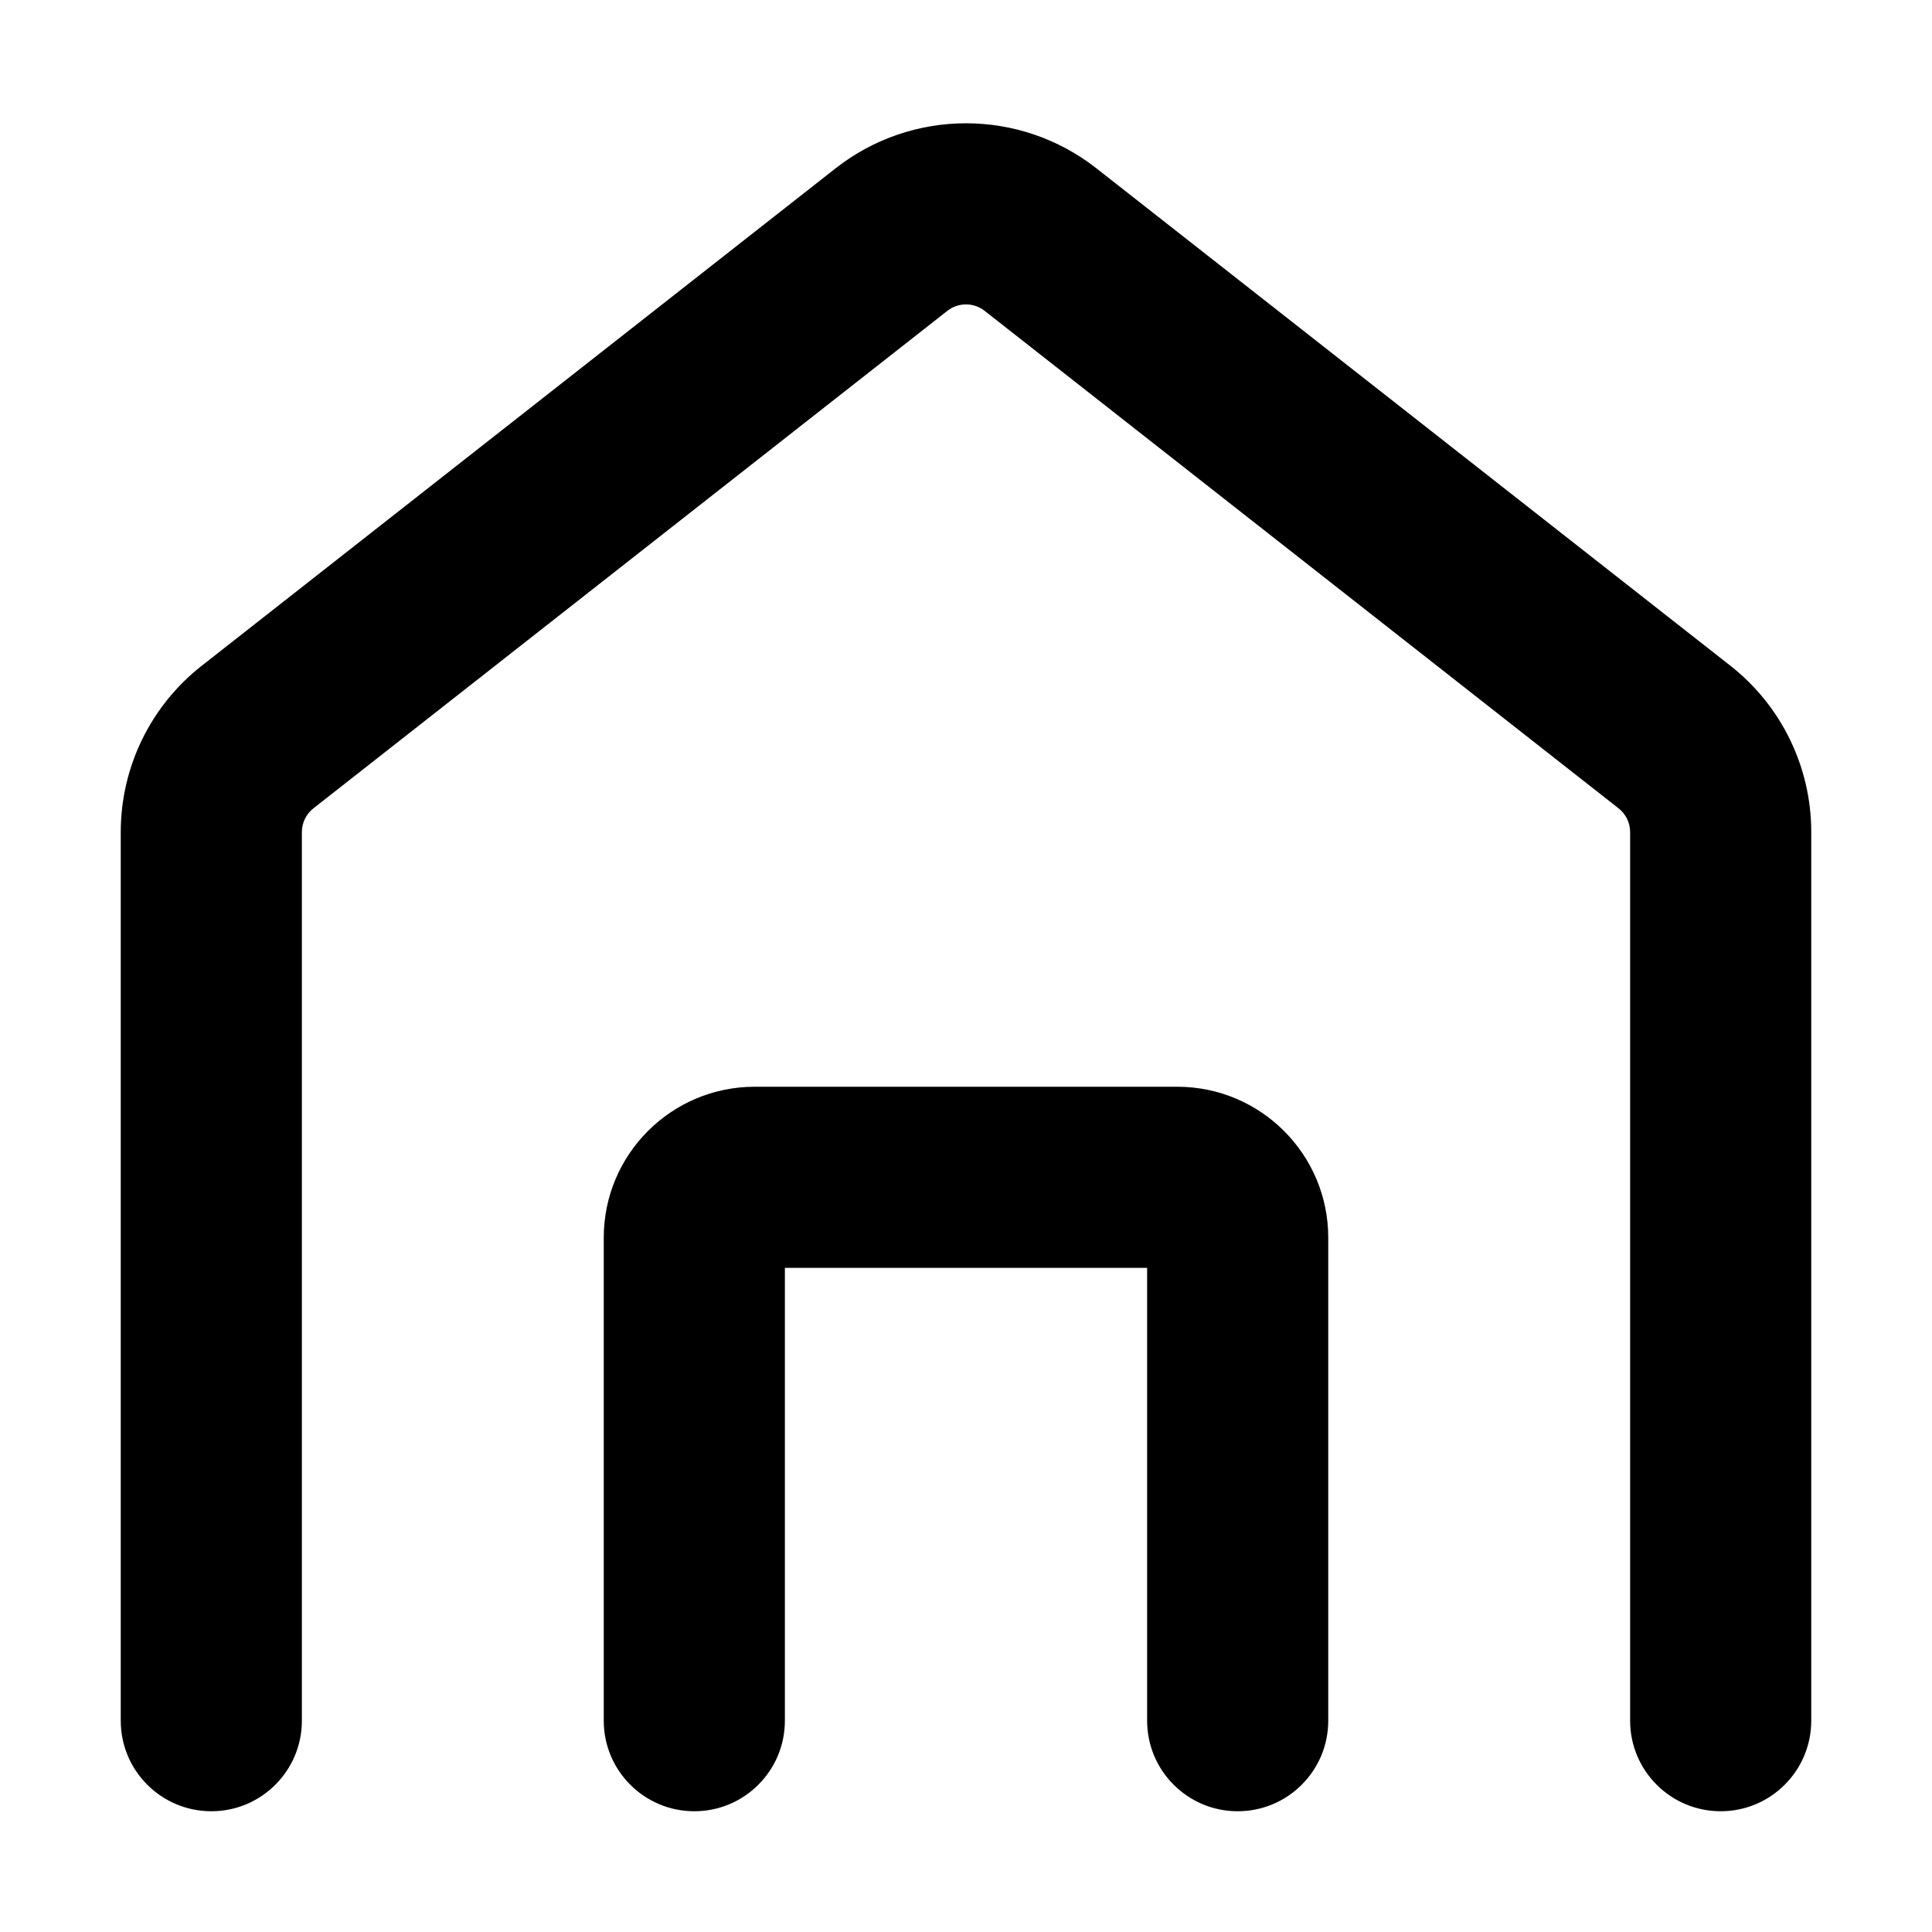
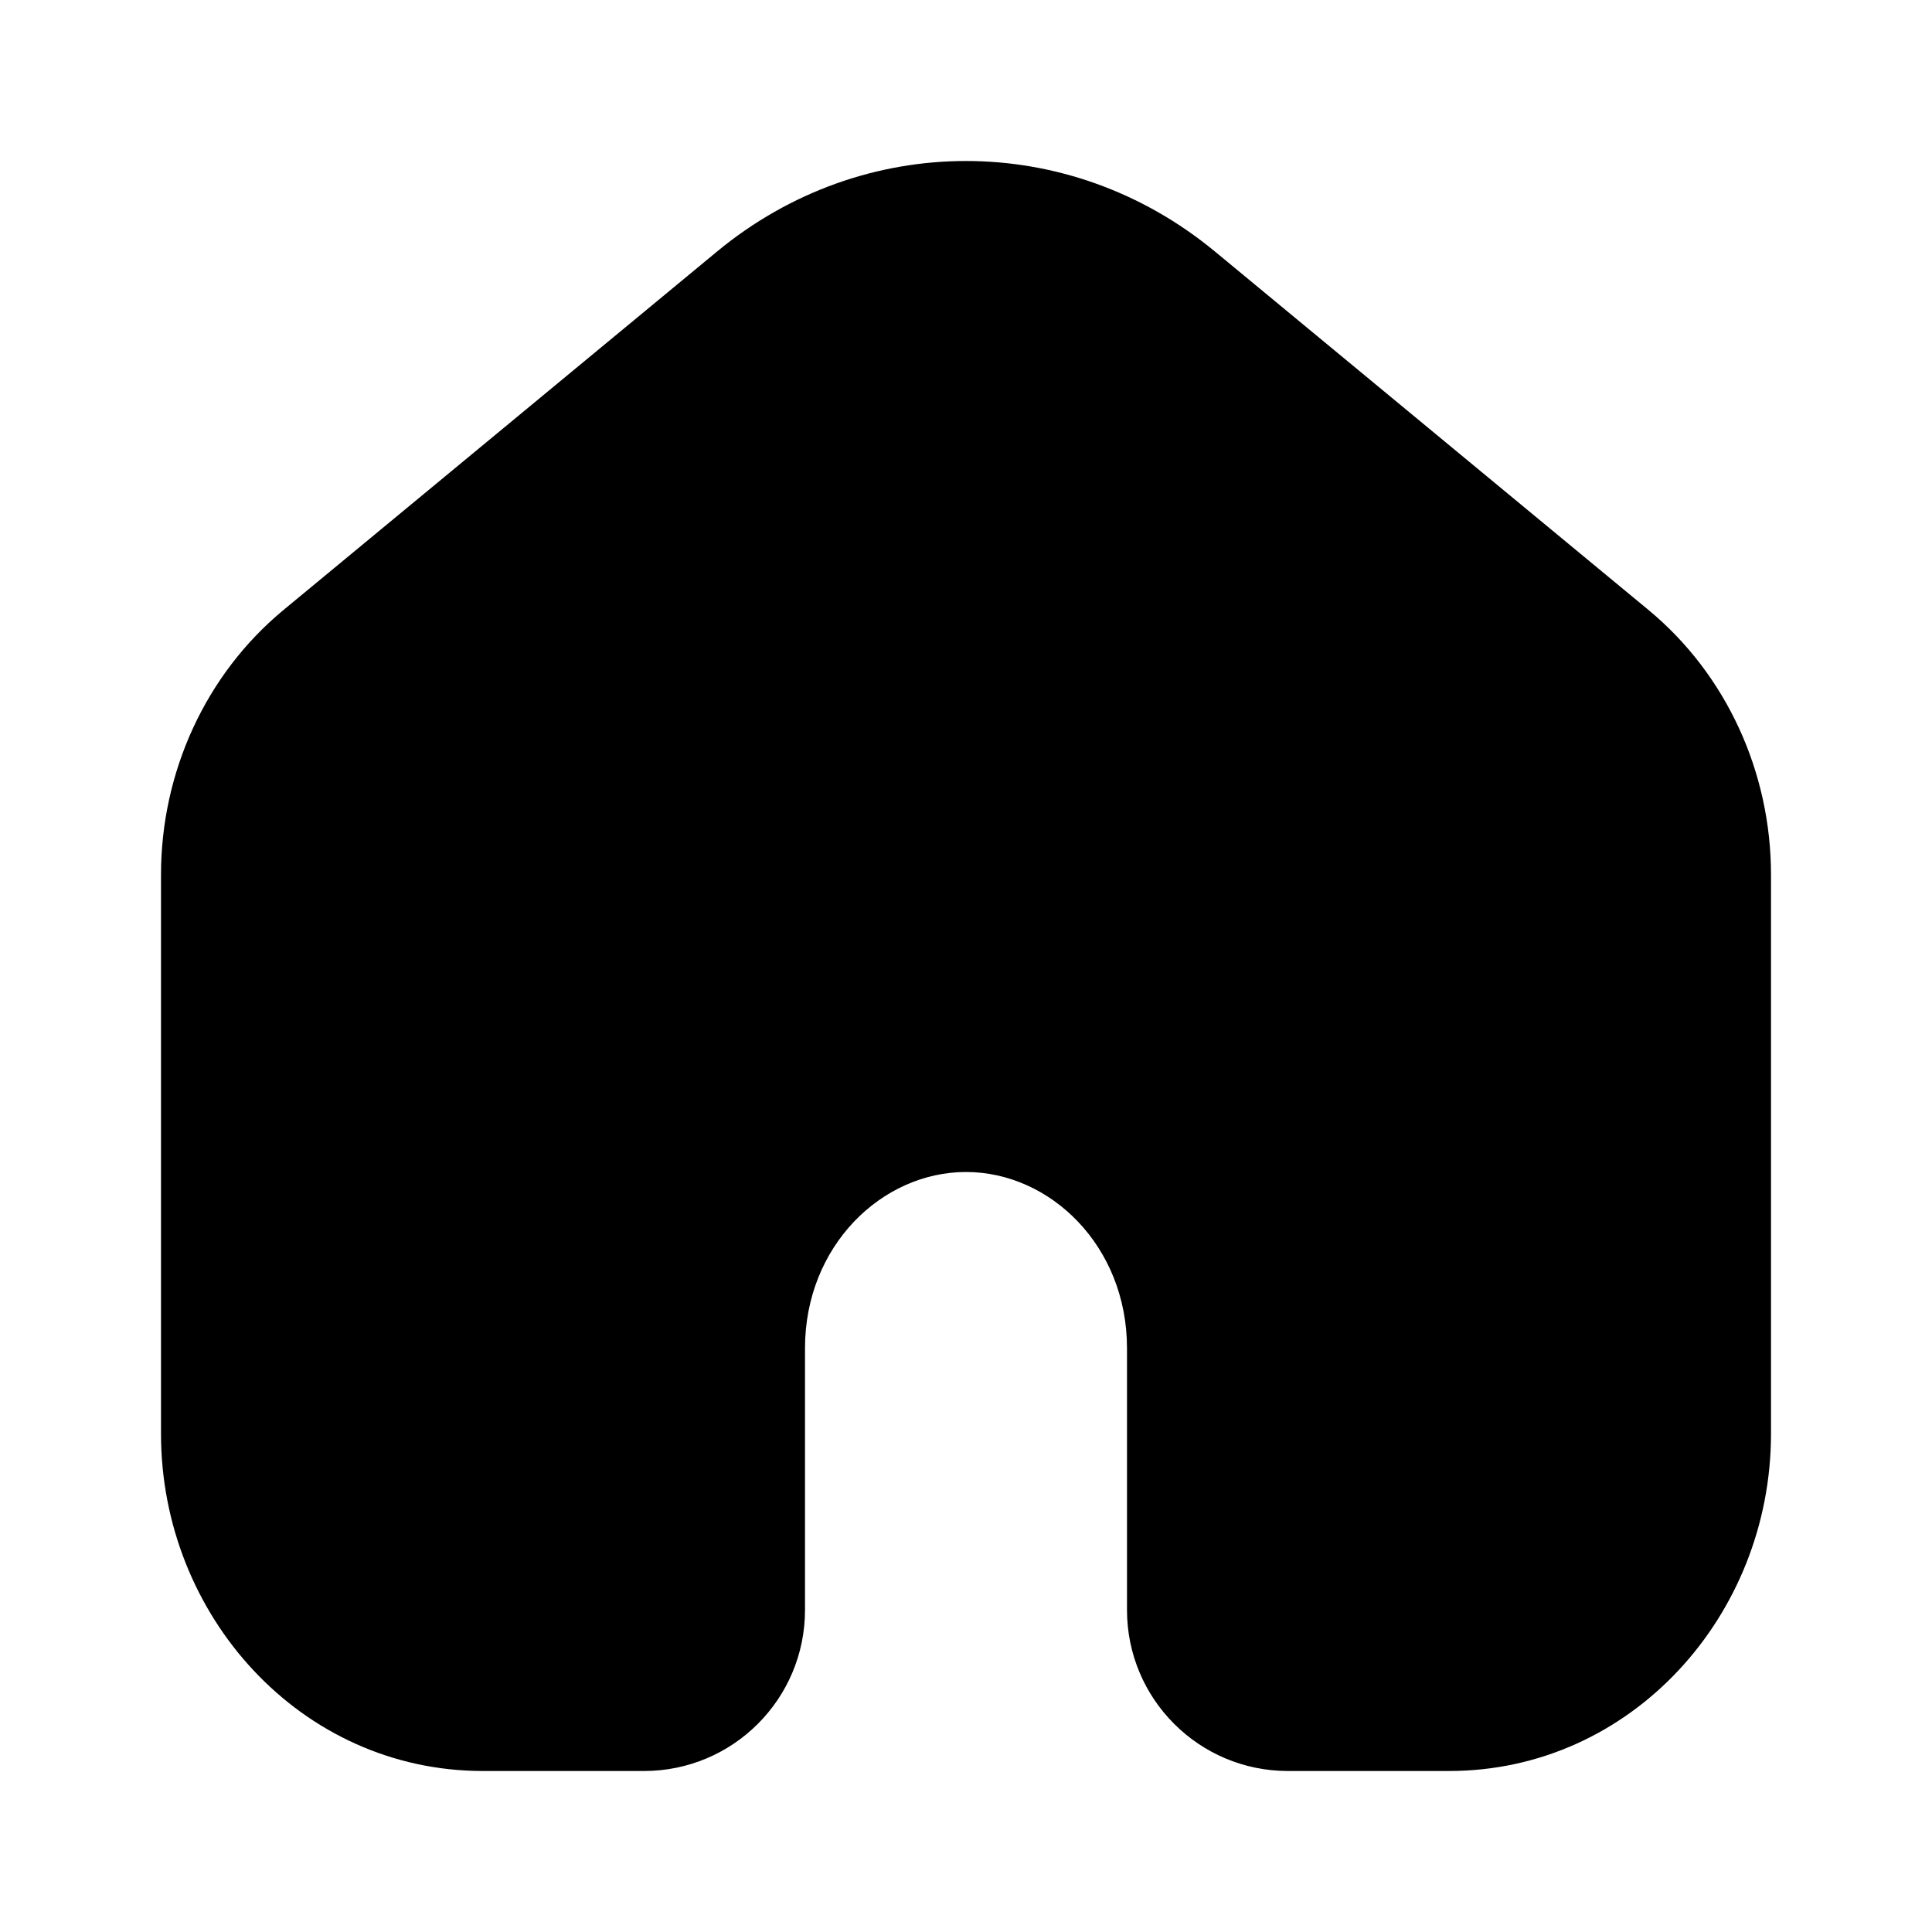
- <svg xmlns="http://www.w3.org/2000/svg" width="800px" height="800px" viewBox="0 0 16 16" fill="none">
-   <g fill="#000000">
-     <path d="M7.846 2.574a.25.25 0 01.308 0l5.25 4.12a.25.25 0 01.096.196v7.36a.75.75 0 001.5 0V6.89a1.75 1.75 0 00-.67-1.377L9.08 1.394a1.75 1.75 0 00-2.16 0l-5.25 4.12A1.75 1.75 0 001 6.89v7.36a.75.75 0 001.5 0V6.89a.25.25 0 01.096-.196l5.25-4.12z" />
-     <path d="M6.5 14.25V10.5h3v3.75a.75.75 0 001.5 0v-4C11 9.56 10.44 9 9.75 9h-3.5C5.56 9 5 9.56 5 10.25v4a.75.75 0 001.5 0z" />
-   </g>
+ <svg xmlns="http://www.w3.org/2000/svg" width="800px" height="800px" viewBox="0 0 24 24" fill="none">
+   <path fill-rule="evenodd" clip-rule="evenodd" d="M20.479 7.578L15.093 3.125C13.279 1.625 10.721 1.625 8.907 3.125L3.521 7.578C2.551 8.381 2 9.597 2 10.866V17.811C2 20.066 3.734 22 6 22H8C9.105 22 10 21.105 10 20V16.748C10 15.48 10.952 14.559 12 14.559C13.048 14.559 14 15.48 14 16.748V20C14 21.105 14.895 22 16 22H18C20.266 22 22 20.066 22 17.811V10.866C22 9.597 21.449 8.381 20.479 7.578Z" fill="#000000" />
</svg>
